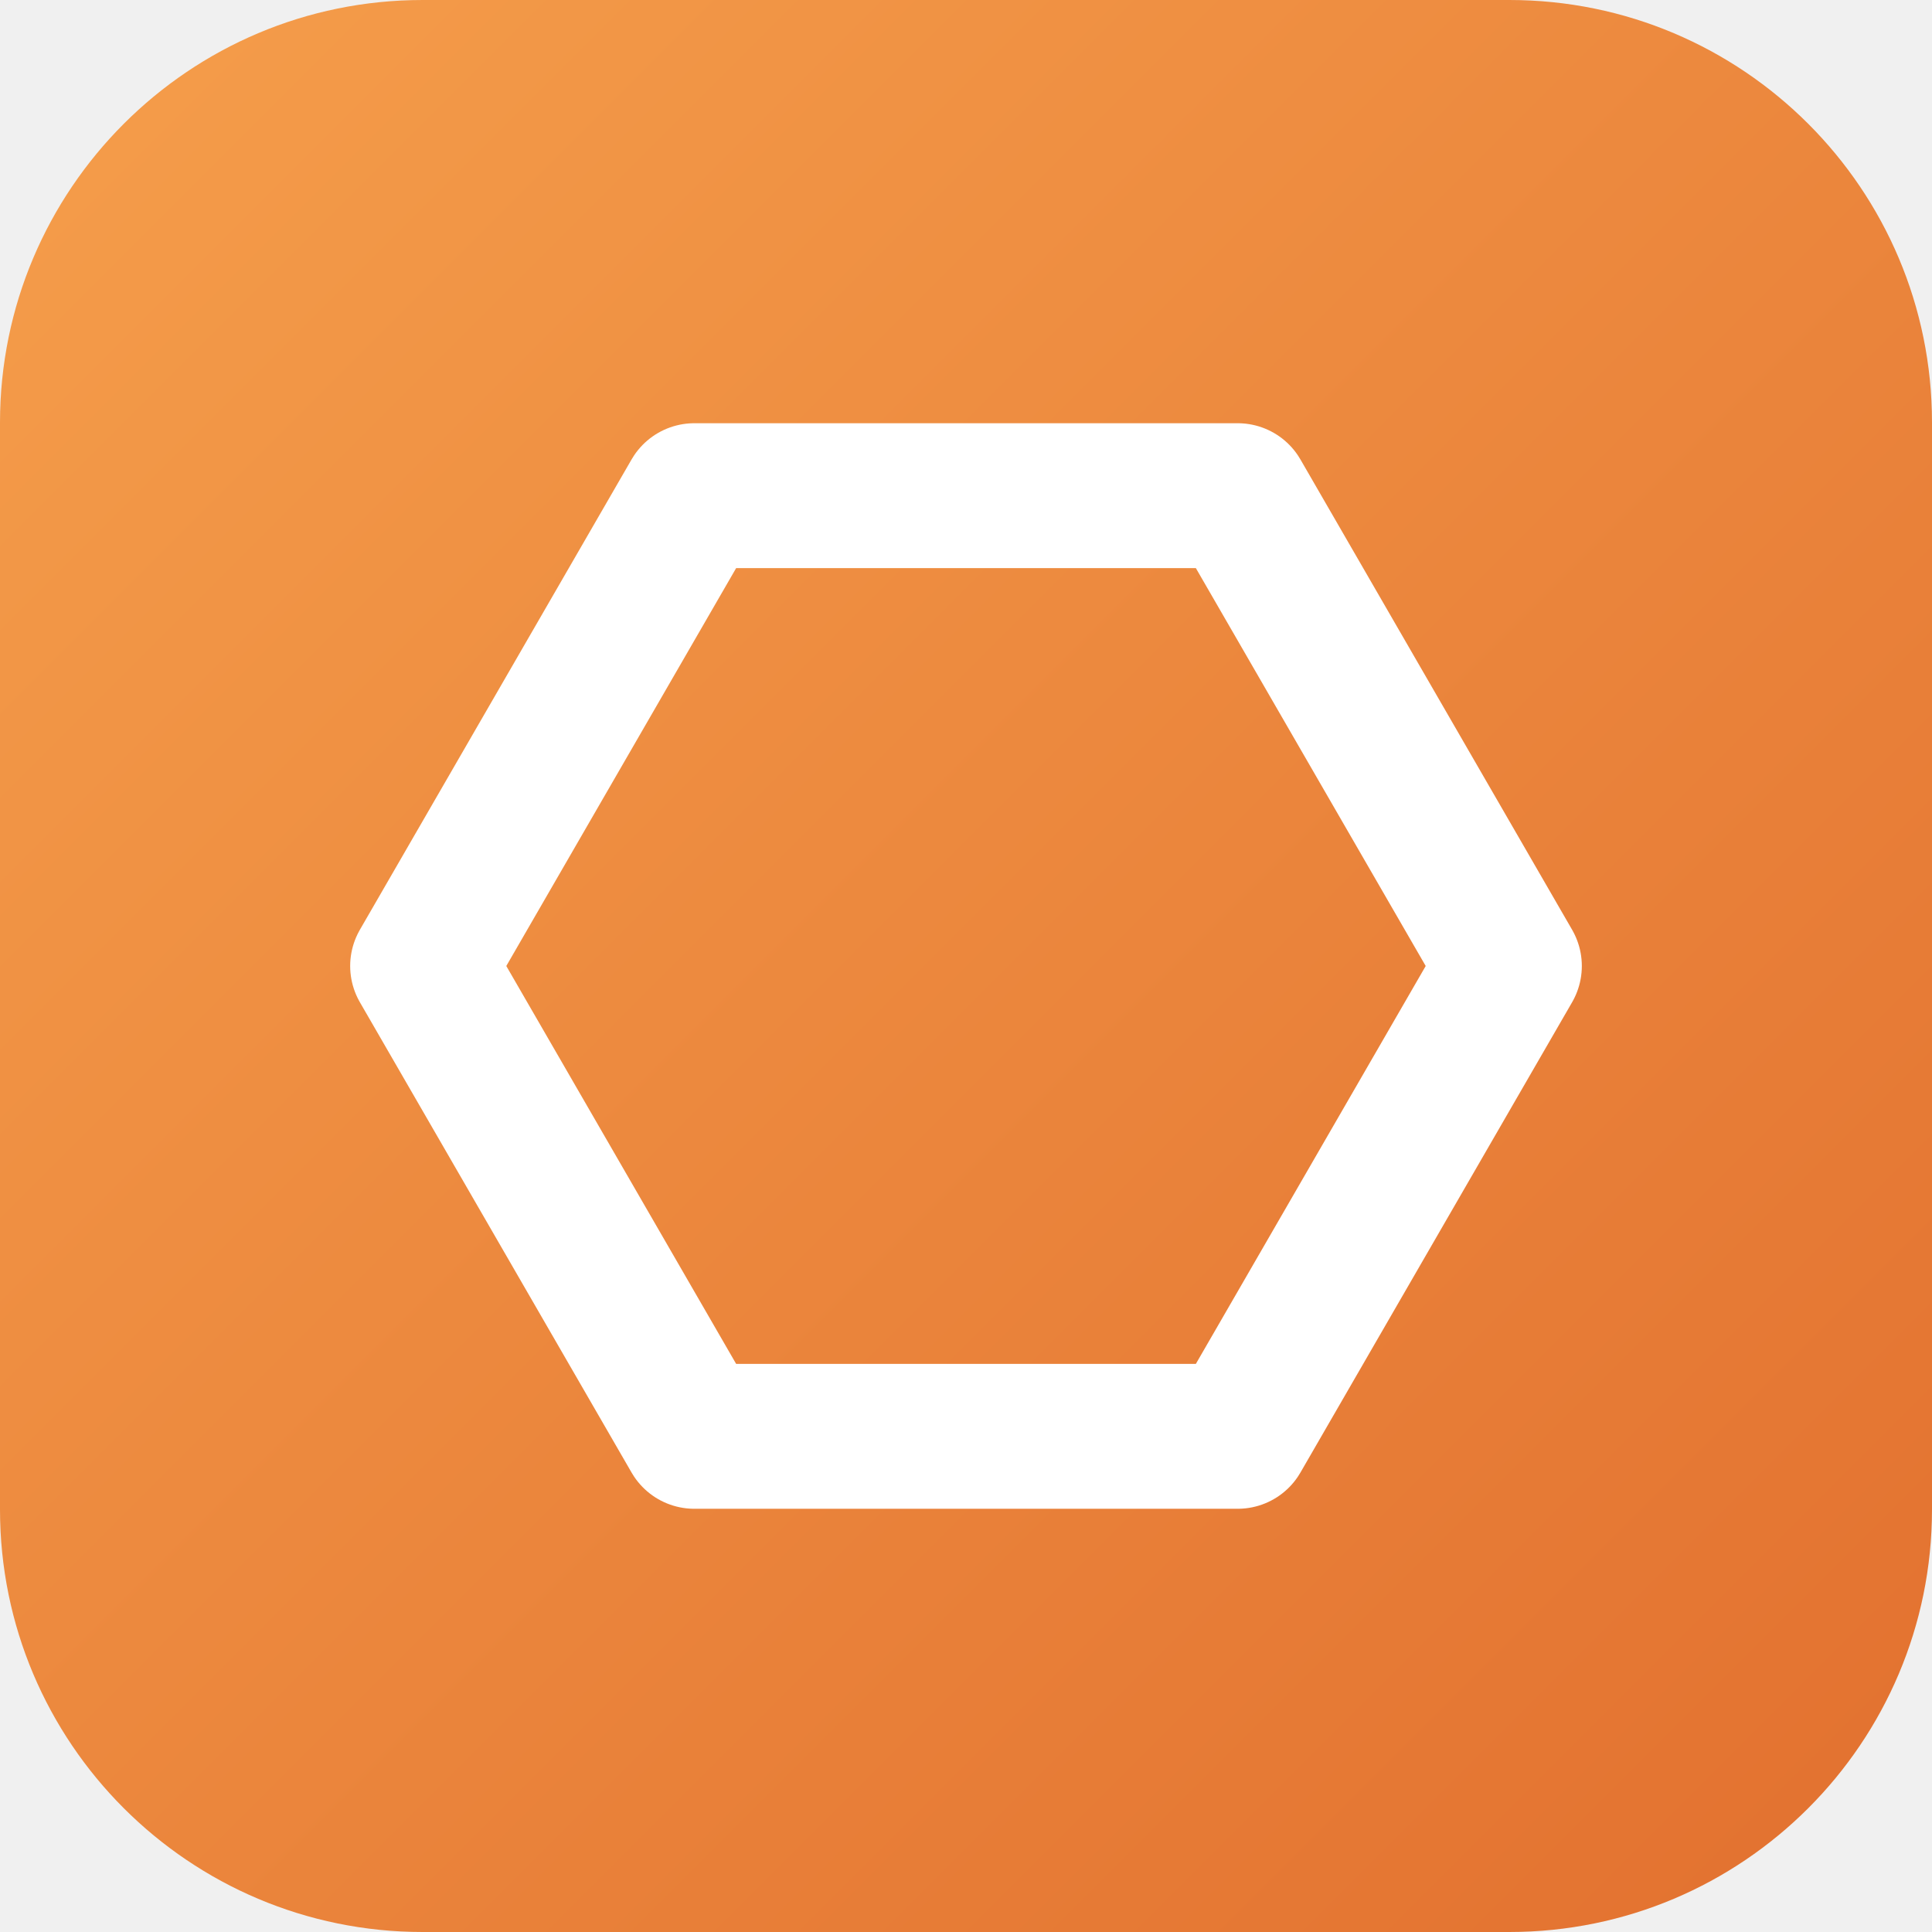
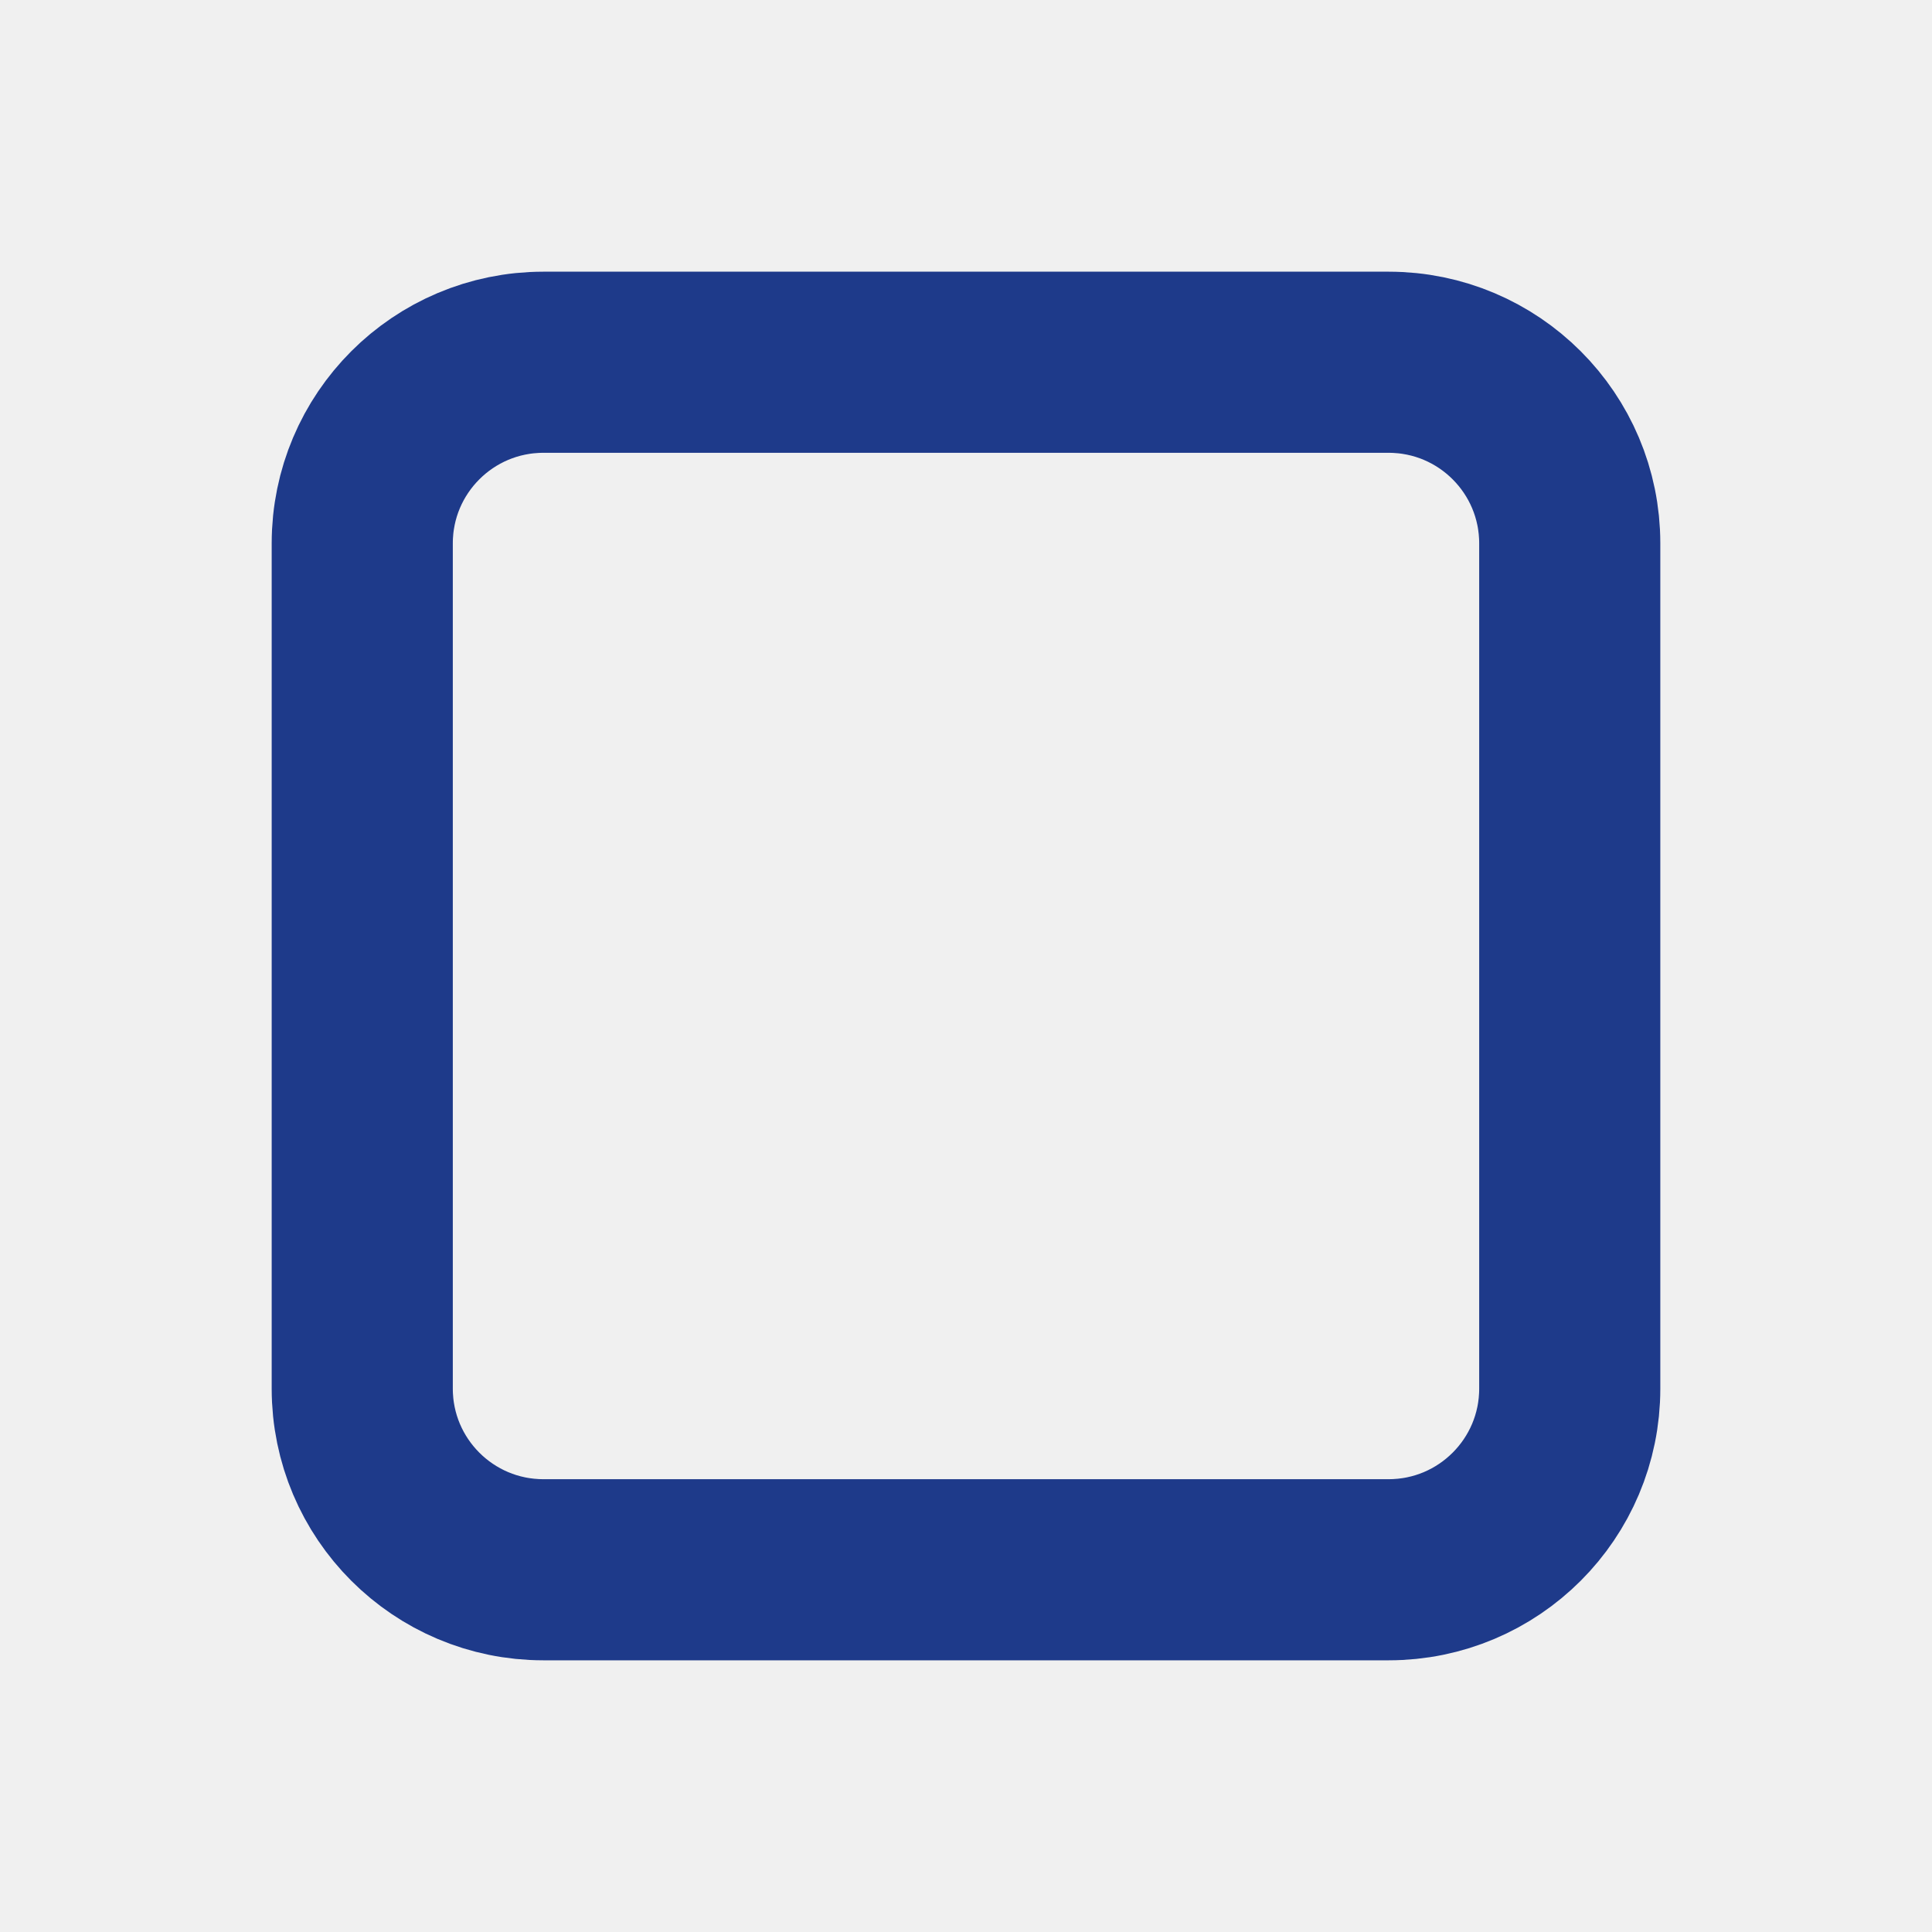
<svg xmlns="http://www.w3.org/2000/svg" width="32" height="32" viewBox="0 0 32 32" fill="none">
-   <defs>
-     <linearGradient id="g" x1="0" y1="0" x2="32" y2="32" gradientUnits="userSpaceOnUse">
-       <stop stop-color="#F59E4B" />
-       <stop offset="1" stop-color="#E2702F" />
-     </linearGradient>
-   </defs>
-   <rect width="32" height="32" rx="7" fill="url(#g)" />
-   <path d="M25 16 L20.5 23.79 L11.5 23.79 L7 16 L11.5 8.21 L20.5 8.21 Z" fill="none" stroke="#ffffff" stroke-width="2.4" stroke-linejoin="round" />
+   <rect x="6" y="6" width="20" height="20" rx="3" fill="none" stroke="#1E3A8A" stroke-width="3" />
</svg>
